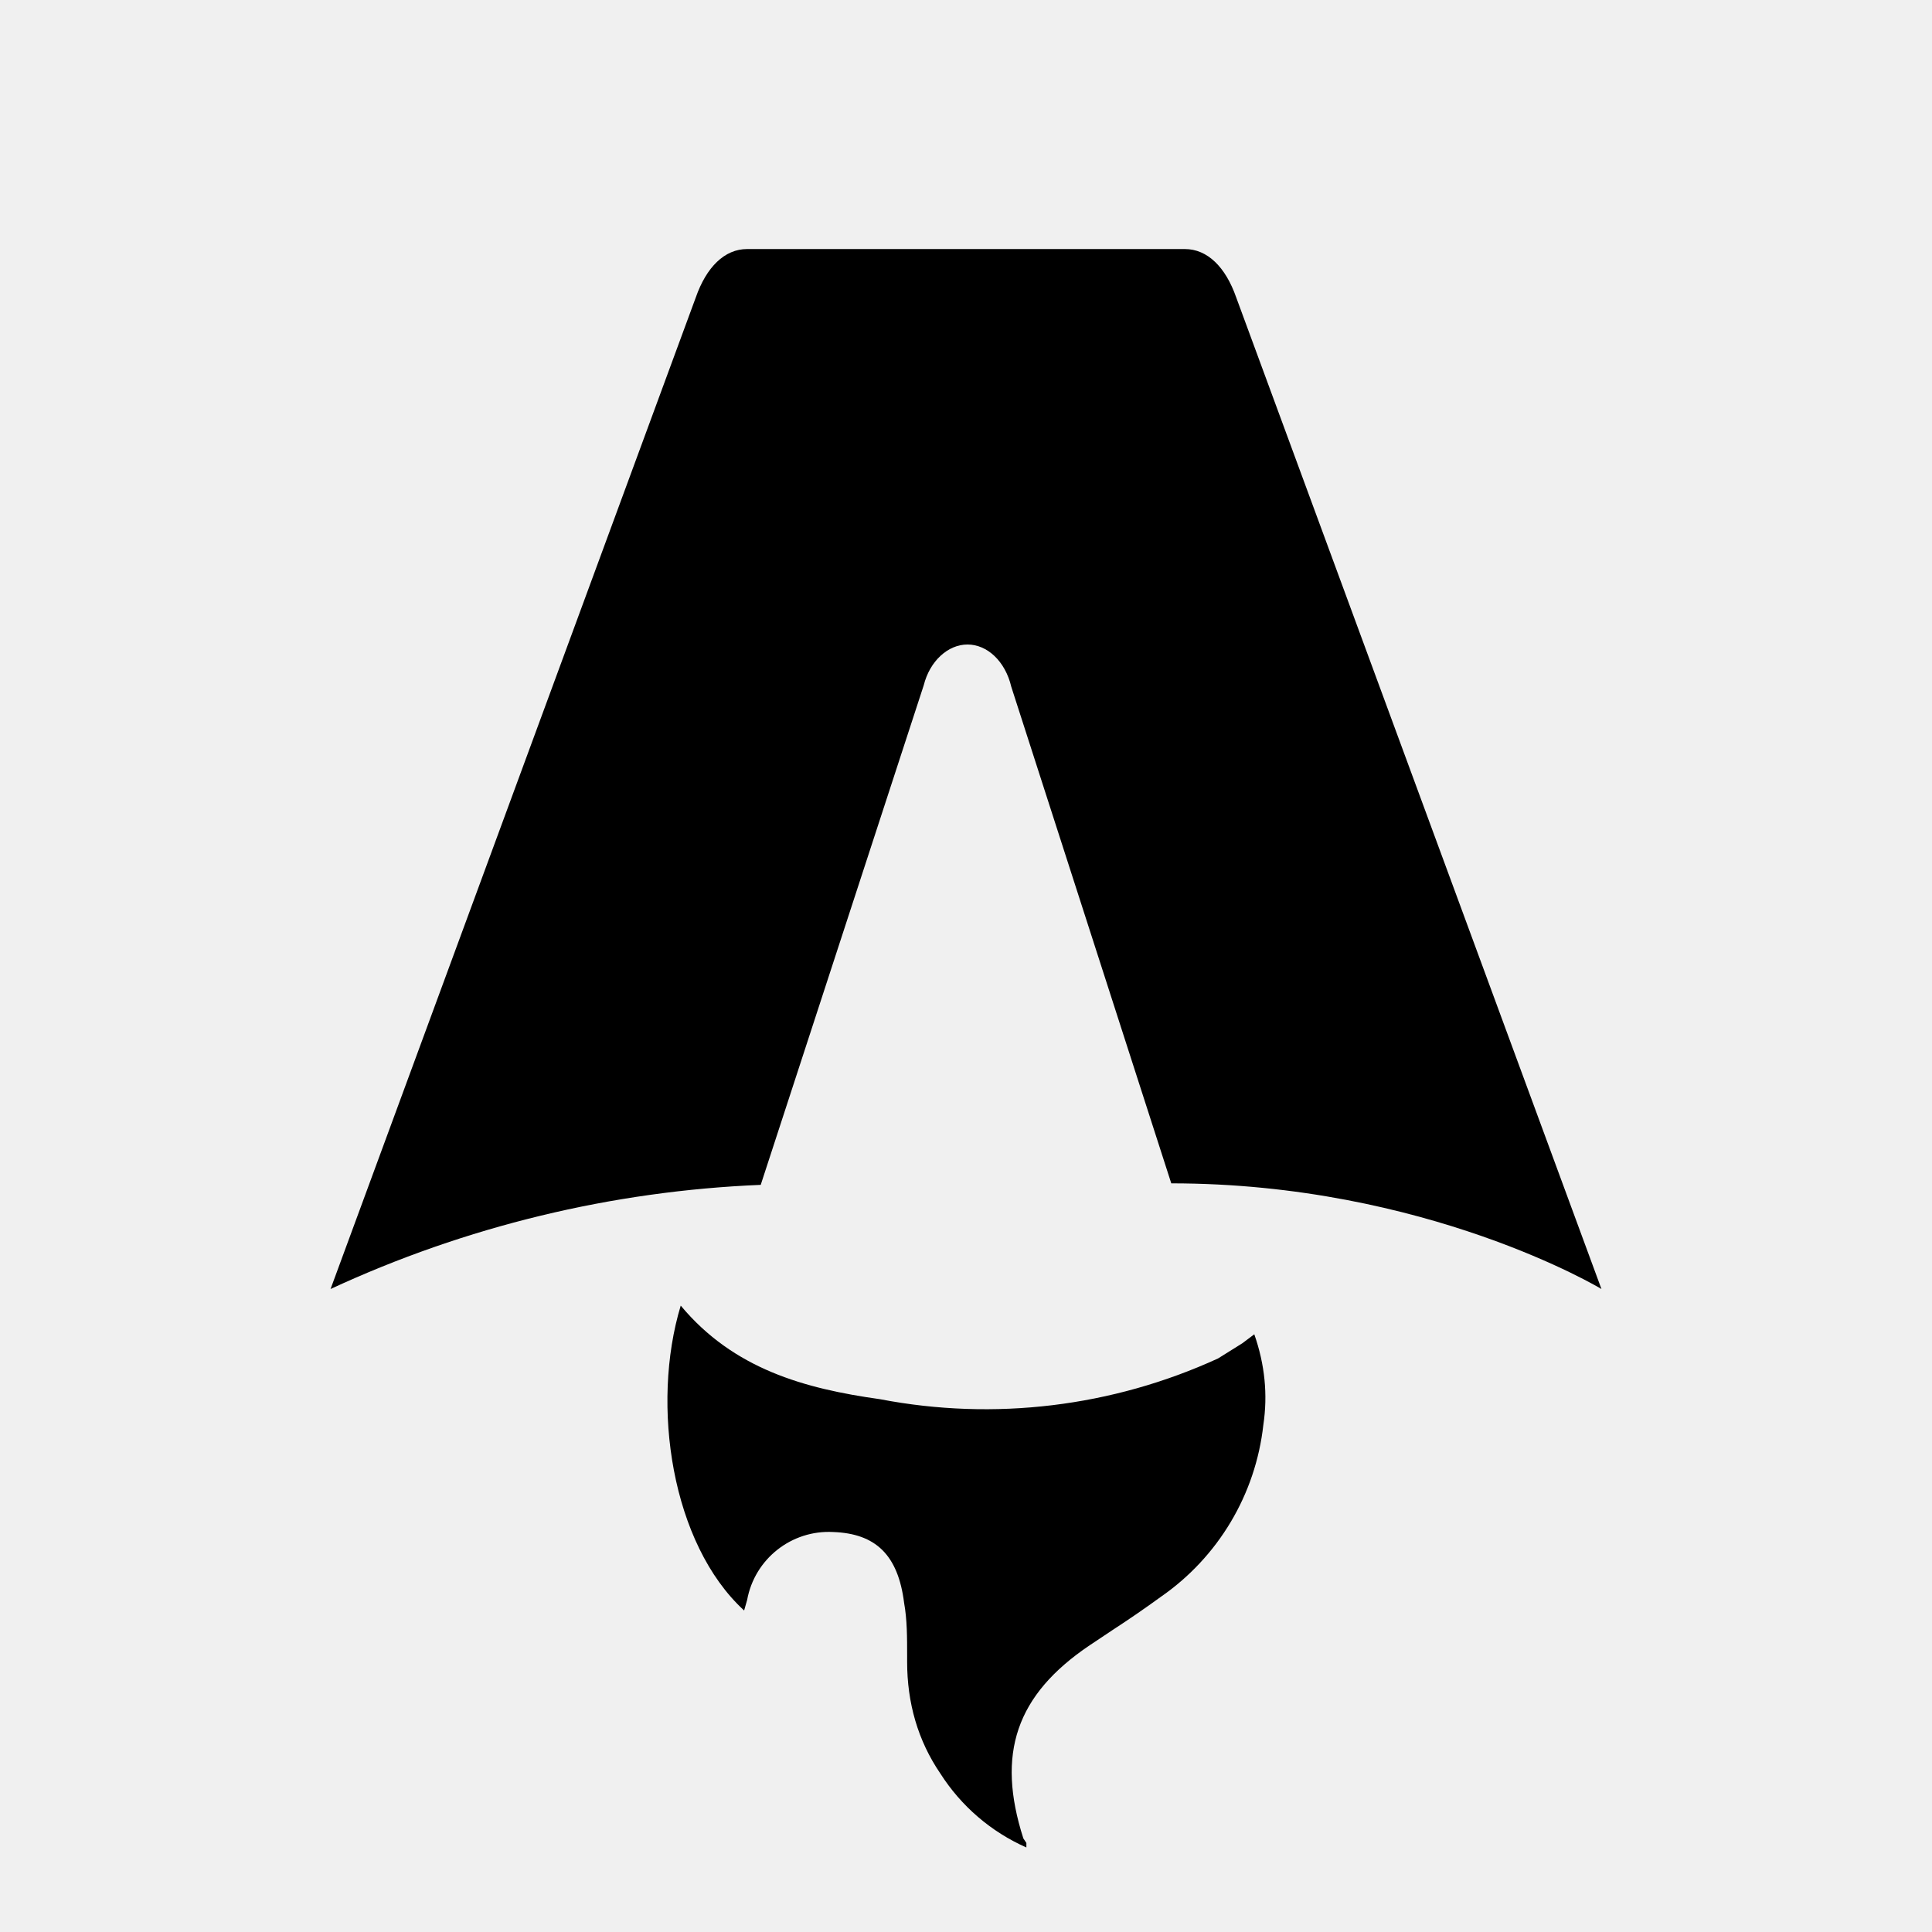
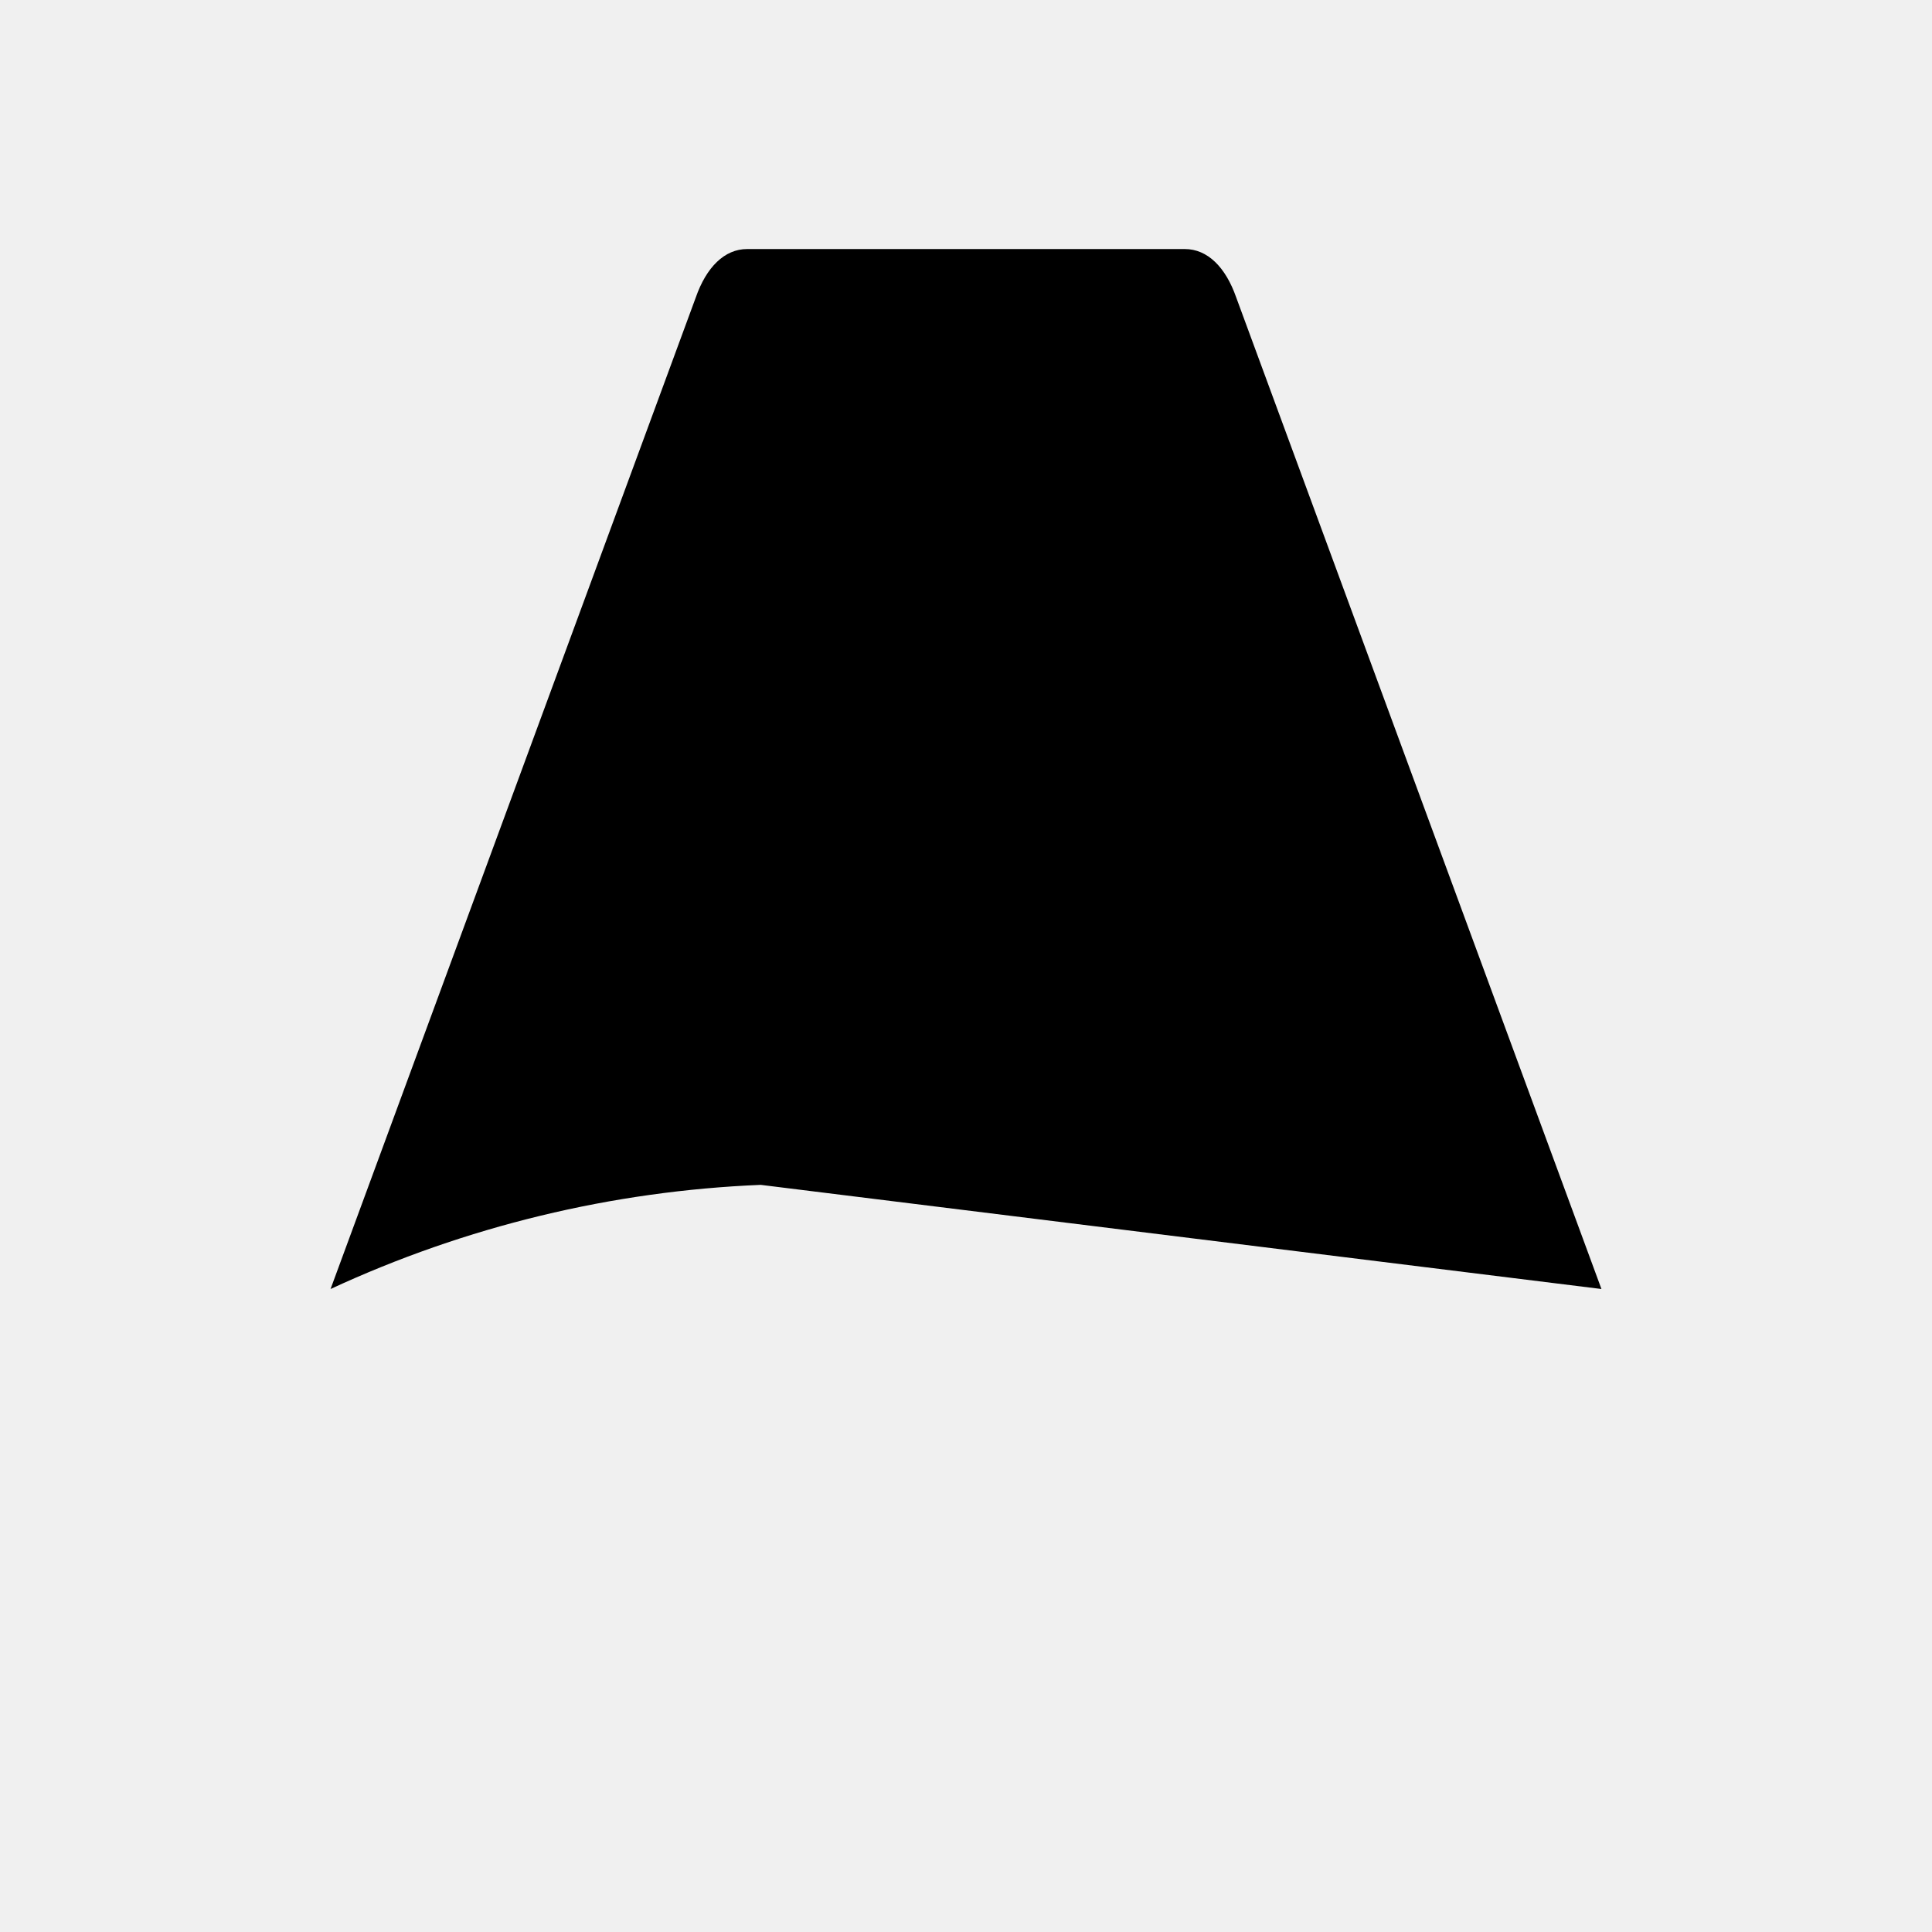
<svg xmlns="http://www.w3.org/2000/svg" fill="none" viewBox="0 0 128 128">
-   <path d="M50.4 78.5a75.1 75.1 0 0 0-28.5 6.9l24.2-65.7c.7-2 1.9-3.2 3.4-3.2h29c1.5 0 2.7 1.2 3.4 3.2l24.2 65.7s-11.6-7-28.5-7L67 45.5c-.4-1.7-1.6-2.8-2.9-2.8-1.3 0-2.5 1.1-2.9 2.7L50.4 78.5Zm-1.1 28.2Zm-4.2-20.2c-2 6.6-.6 15.8 4.2 20.2a17.5 17.5 0 0 1 .2-.7 5.5 5.5 0 0 1 5.7-4.5c2.8.1 4.3 1.5 4.7 4.7.2 1.1.2 2.3.2 3.5v.4c0 2.7.7 5.2 2.2 7.4a13 13 0 0 0 5.7 4.9v-.3l-.2-.3c-1.8-5.6-.5-9.5 4.4-12.8l1.5-1a73 73 0 0 0 3.2-2.2 16 16 0 0 0 6.8-11.4c.3-2 .1-4-.6-6l-.8.6-1.6 1a37 37 0 0 1-22.4 2.7c-5-.7-9.7-2-13.2-6.2Z" />
+   <path d="M50.4 78.5a75.1 75.1 0 0 0-28.5 6.9l24.2-65.7c.7-2 1.9-3.2 3.4-3.2h29c1.5 0 2.7 1.2 3.4 3.2l24.2 65.7s-11.6..." />
  <style>
-         path { fill: #000; }
-         @media (prefers-color-scheme: dark) {
-             path { fill: #FFF; }
-         }
-     </style>
+     path { fill: #000; }
+     @media (prefers-color-scheme: dark) {
+       path { fill: #FFF; }
+     }
+   </style>
</svg>
